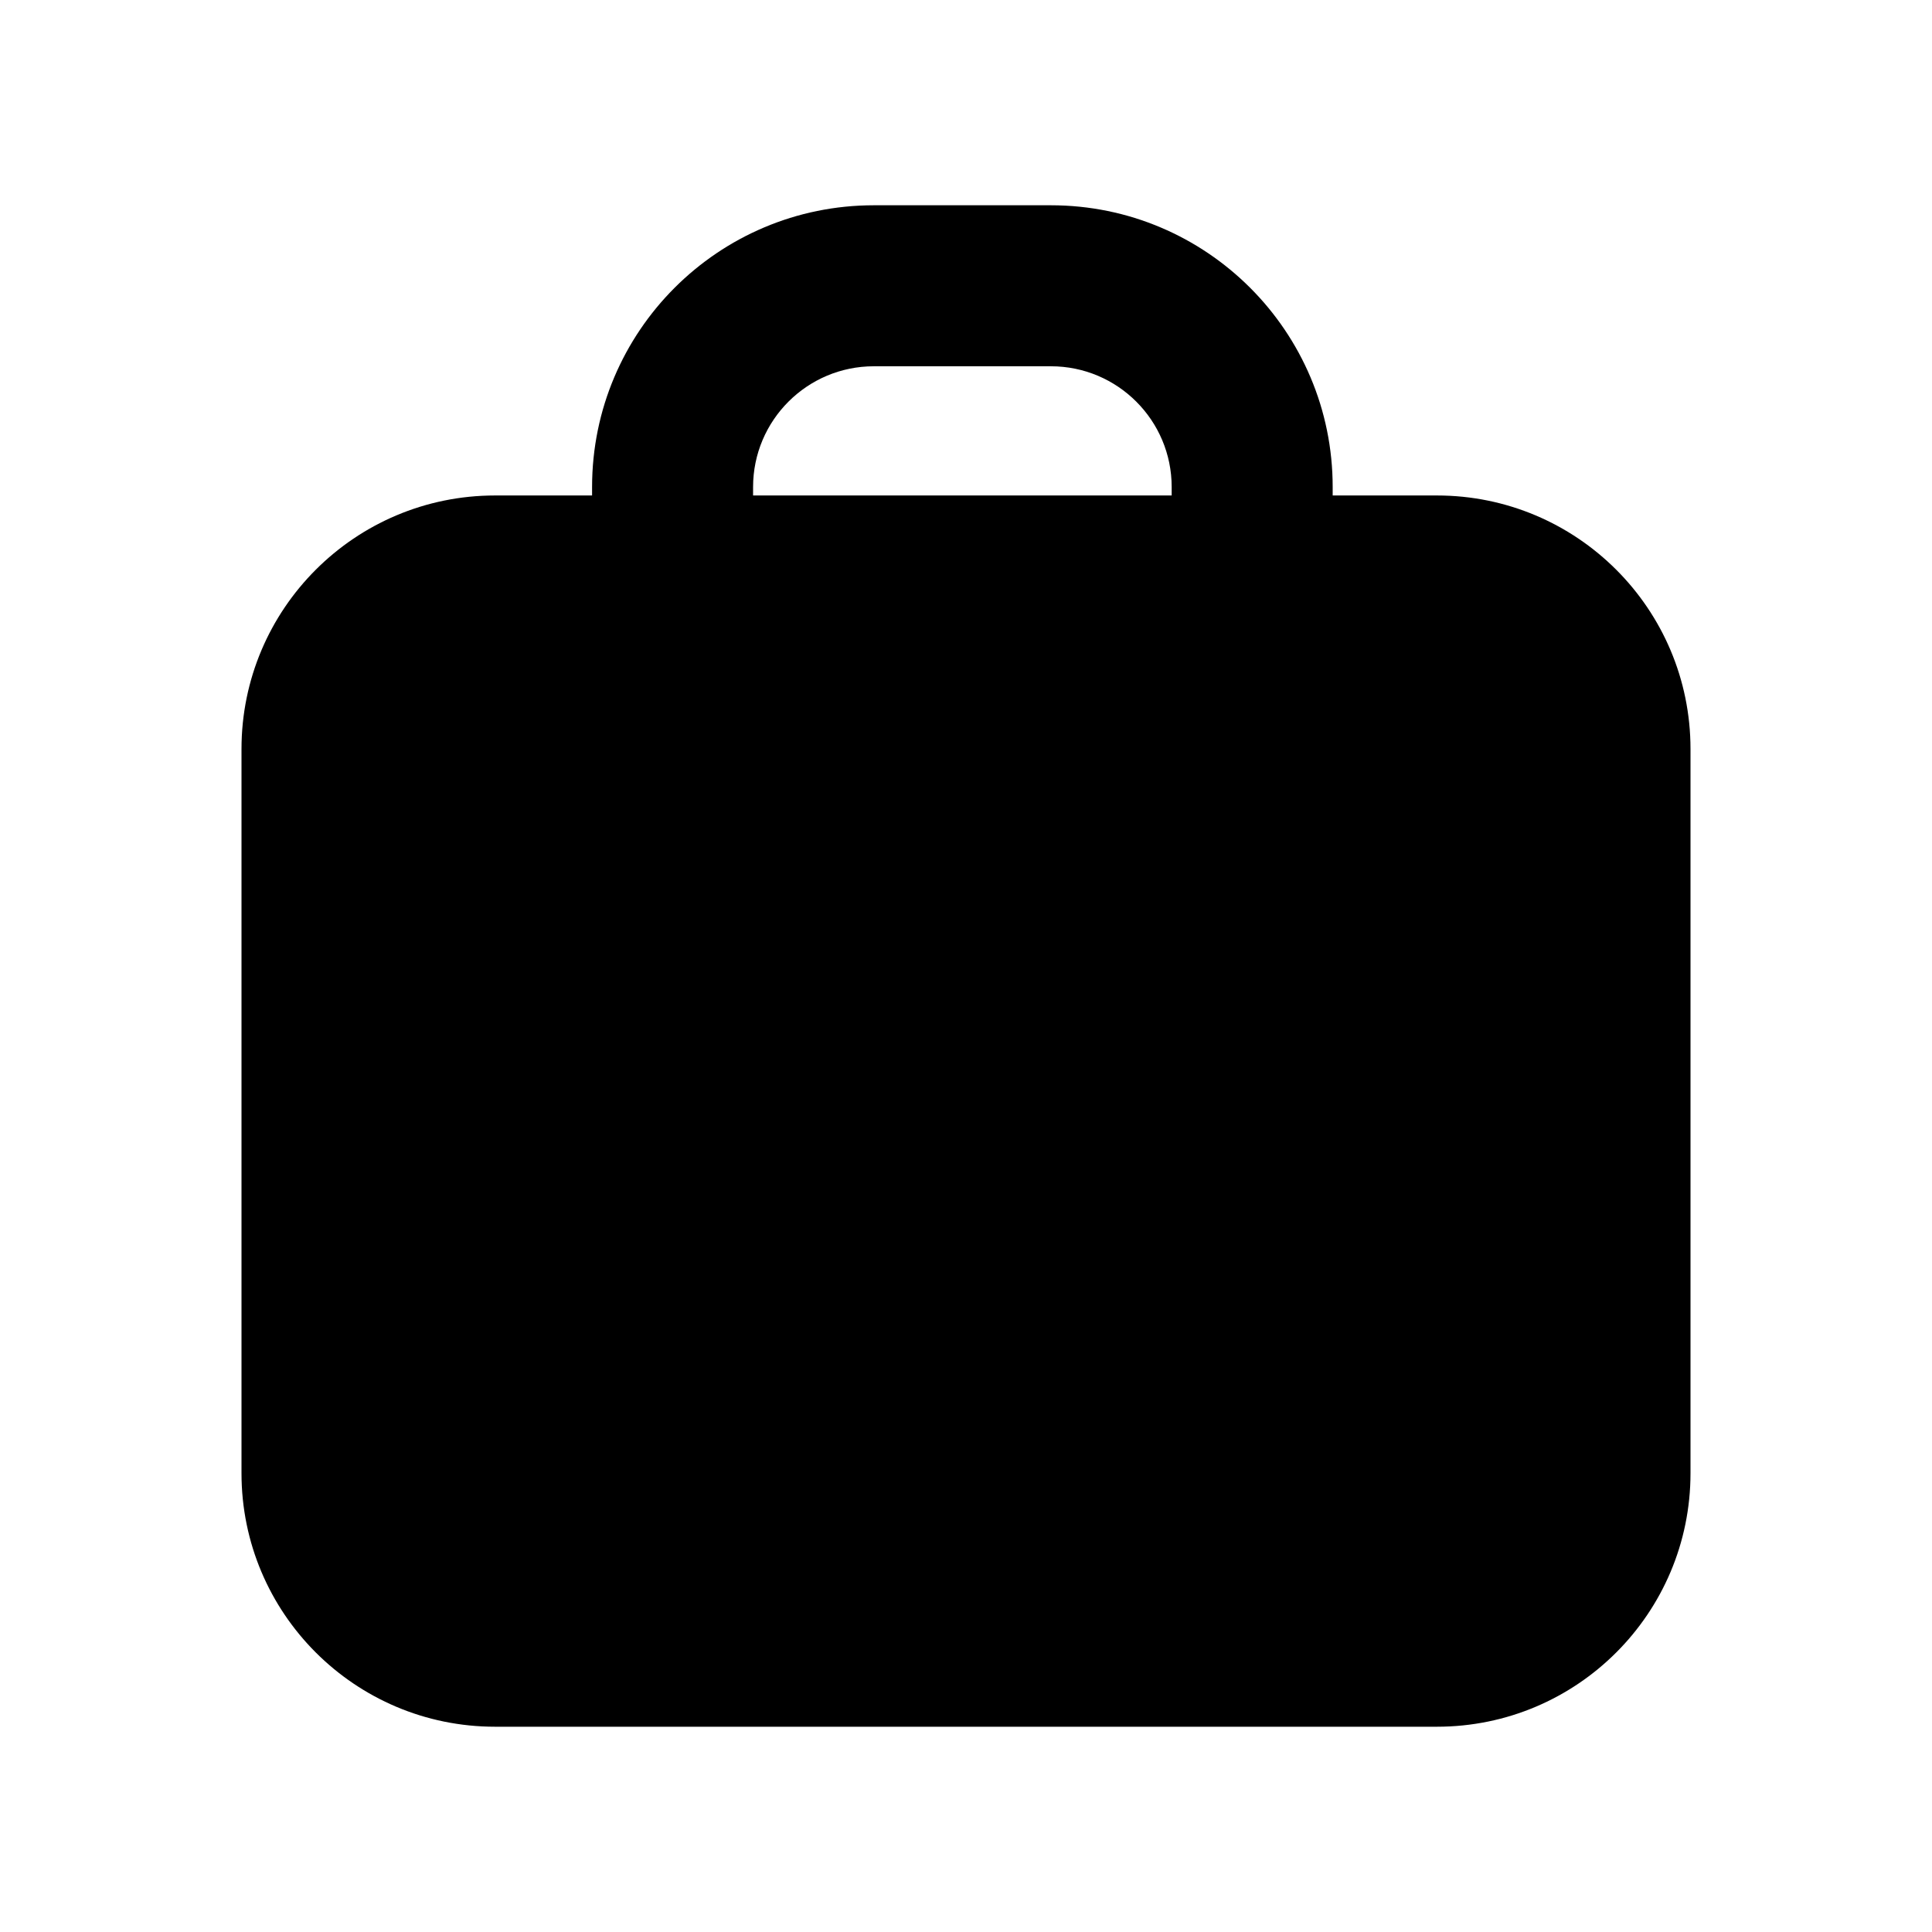
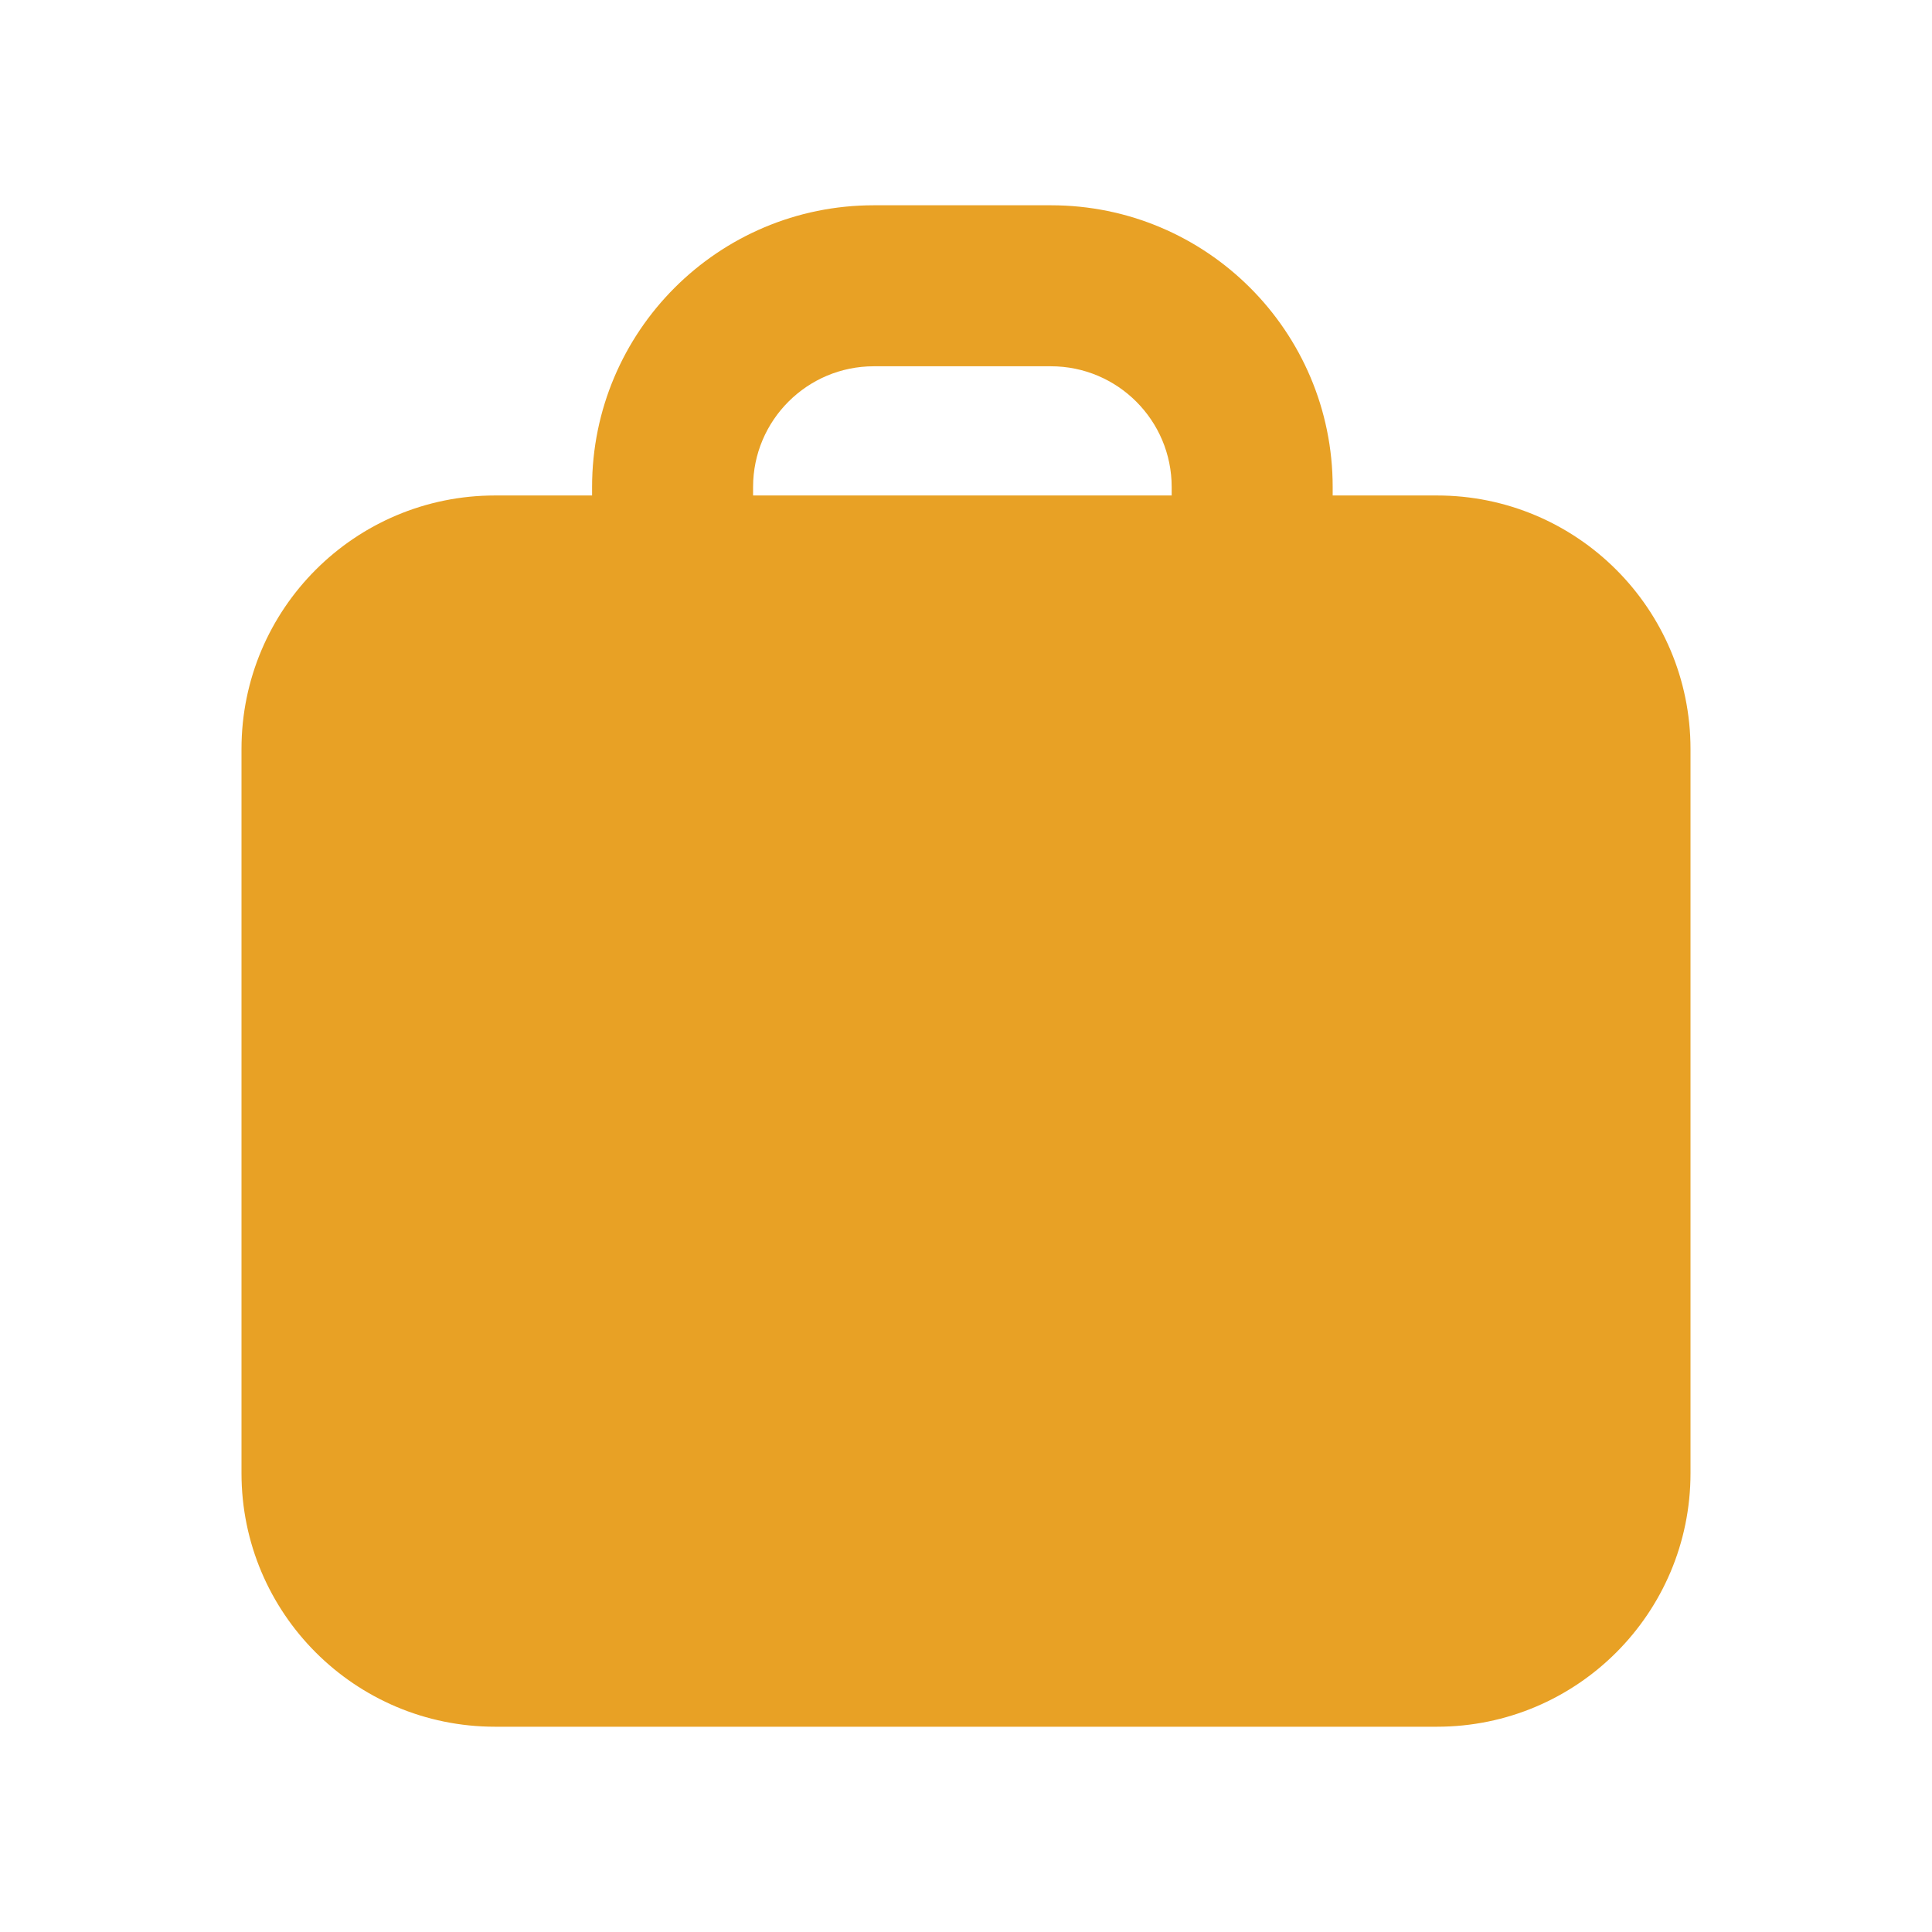
<svg xmlns="http://www.w3.org/2000/svg" width="24" height="24" viewBox="0 0 24 24" fill="none">
-   <path fill-rule="evenodd" clip-rule="evenodd" d="M10.855 2.55C8.922 2.55 7.355 4.117 7.355 6.05V6.155H6.15C4.41 6.155 3 7.565 3 9.304V18.301C3 20.04 4.41 21.45 6.15 21.45H17.85C19.59 21.45 21 20.04 21 18.301V9.304C21 7.565 19.59 6.155 17.85 6.155H16.555V6.05C16.555 4.117 14.988 2.55 13.055 2.55H10.855ZM14.555 6.155V6.05C14.555 5.222 13.883 4.55 13.055 4.55H10.855C10.027 4.55 9.355 5.222 9.355 6.05V6.155H14.555Z" fill="black" />
+   <path fill-rule="evenodd" clip-rule="evenodd" d="M10.855 2.55C8.922 2.55 7.355 4.117 7.355 6.05V6.155H6.15C4.41 6.155 3 7.565 3 9.304V18.301C3 20.04 4.41 21.45 6.15 21.45H17.85C19.59 21.45 21 20.04 21 18.301V9.304C21 7.565 19.59 6.155 17.85 6.155H16.555V6.05C16.555 4.117 14.988 2.55 13.055 2.55H10.855ZM14.555 6.155V6.05C14.555 5.222 13.883 4.55 13.055 4.55H10.855C10.027 4.55 9.355 5.222 9.355 6.05V6.155H14.555Z" fill="#E8A125" />
</svg>
